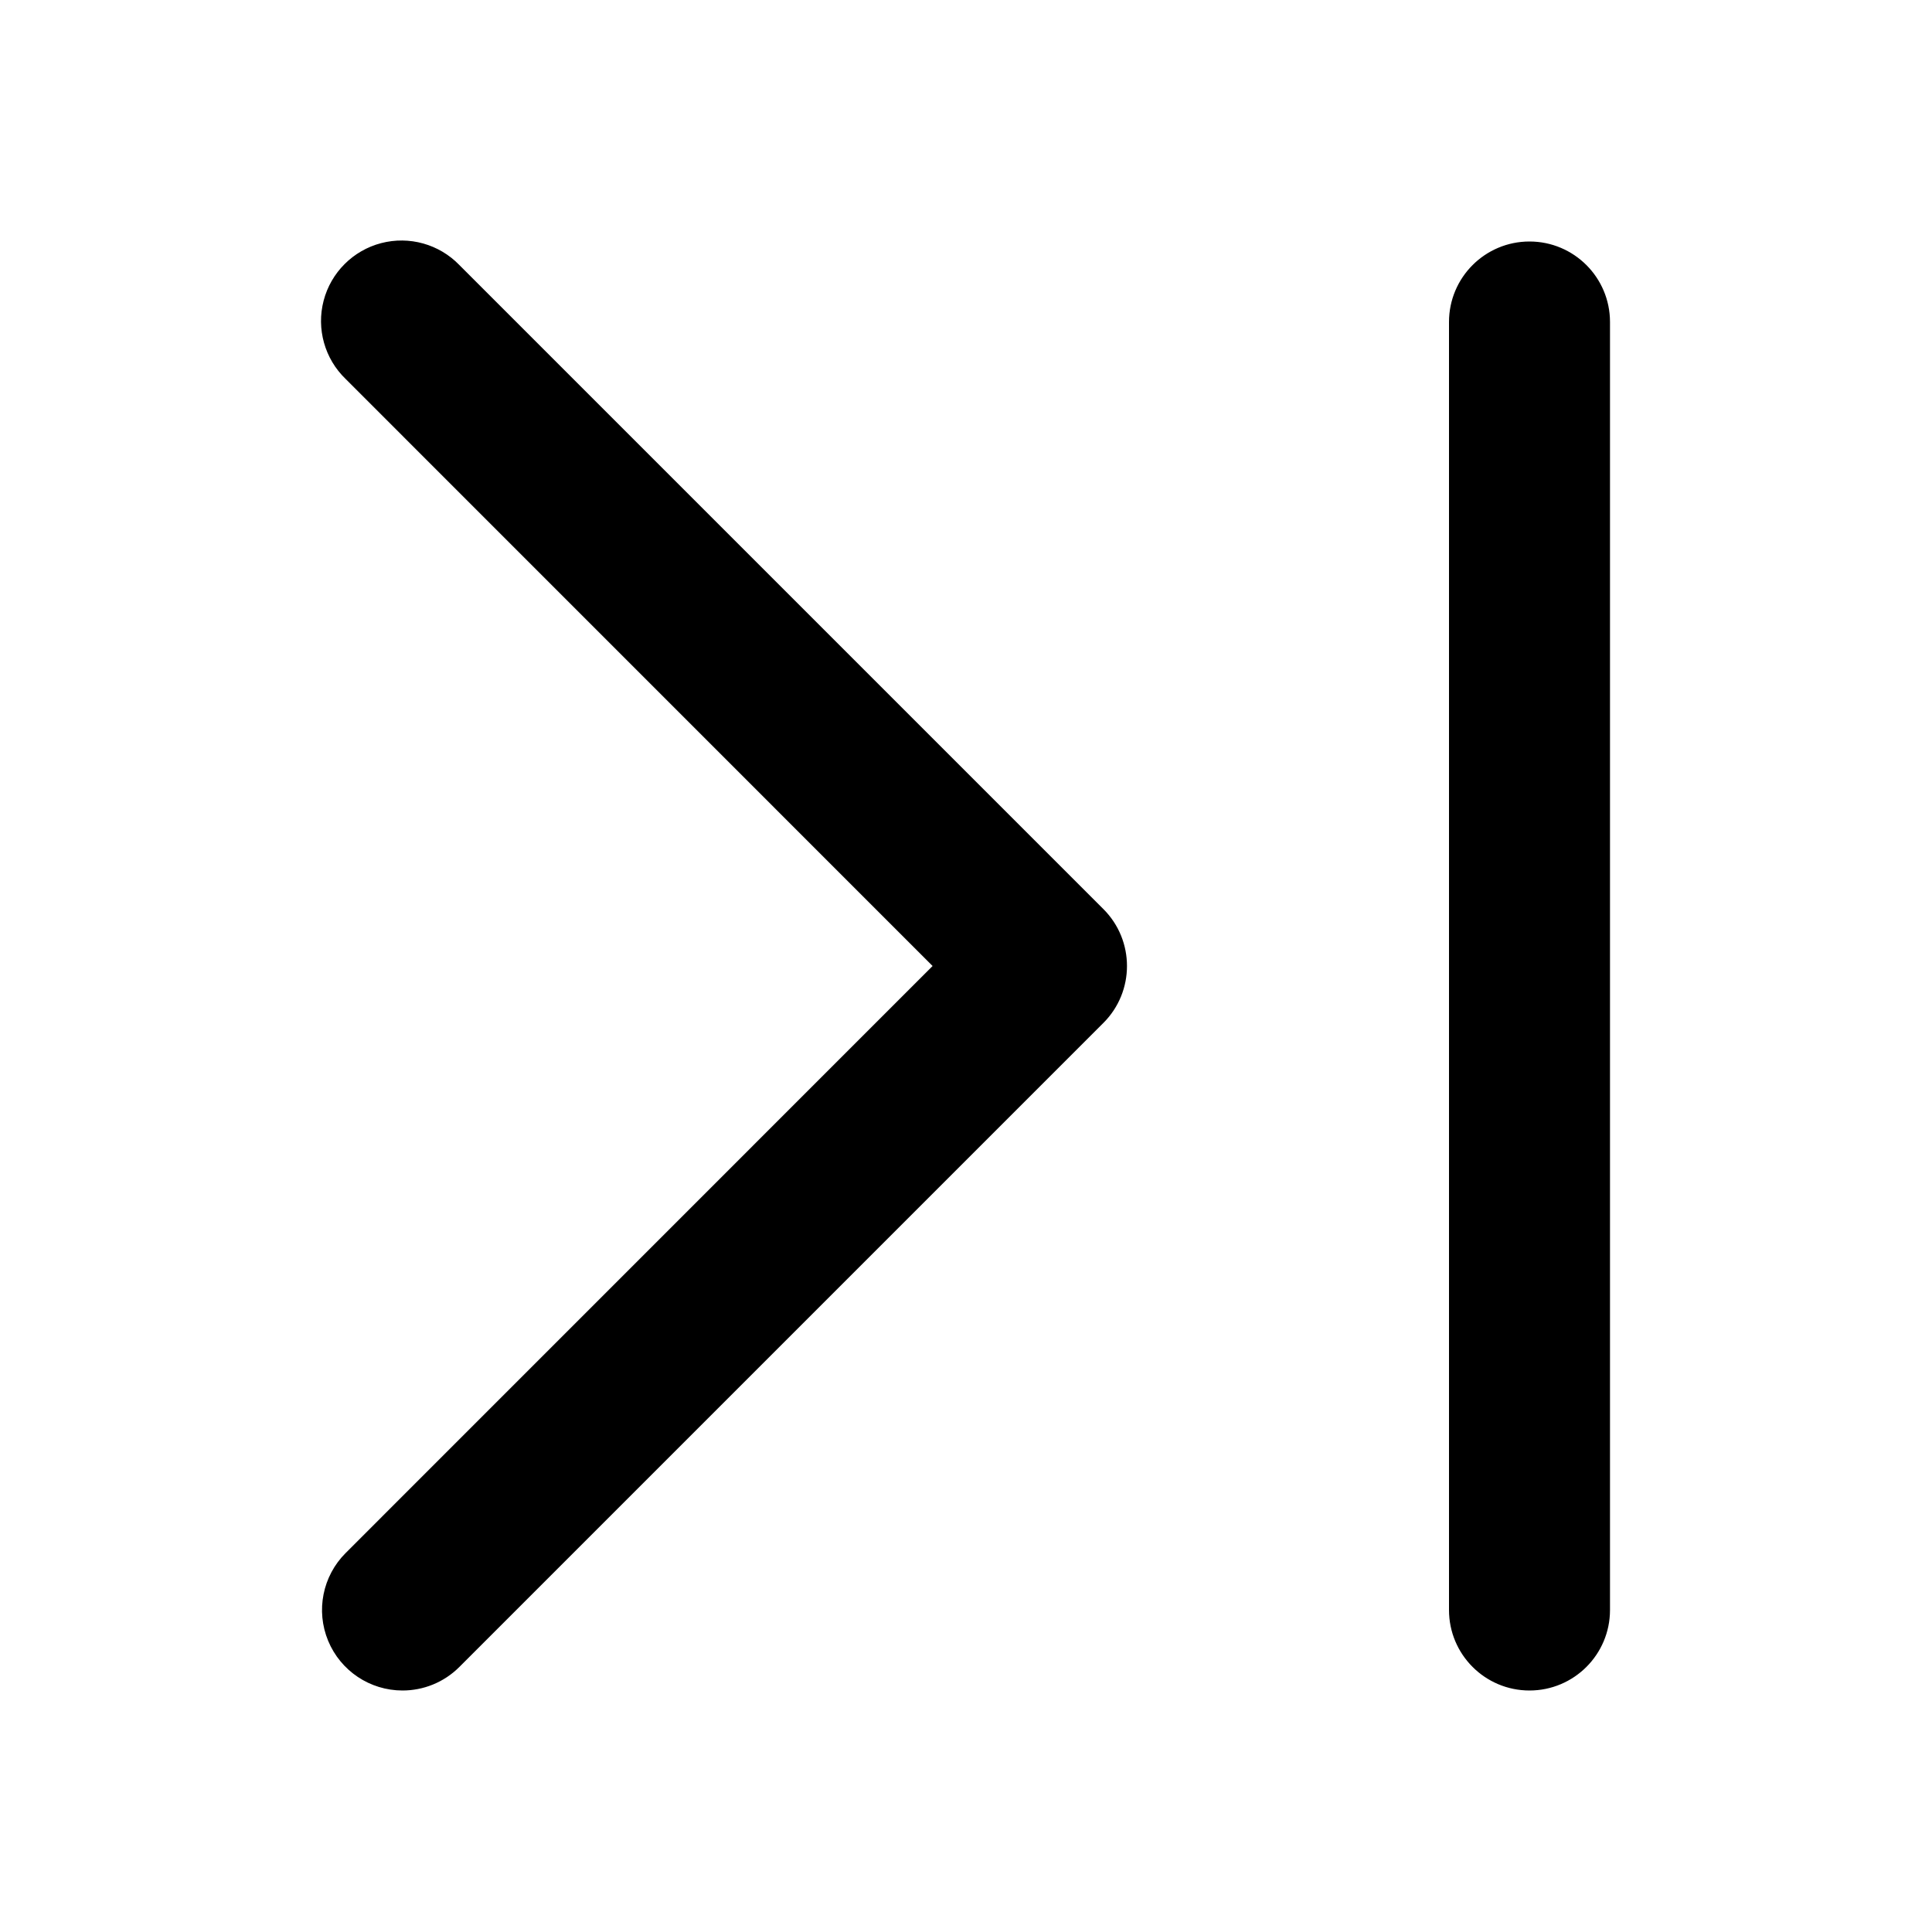
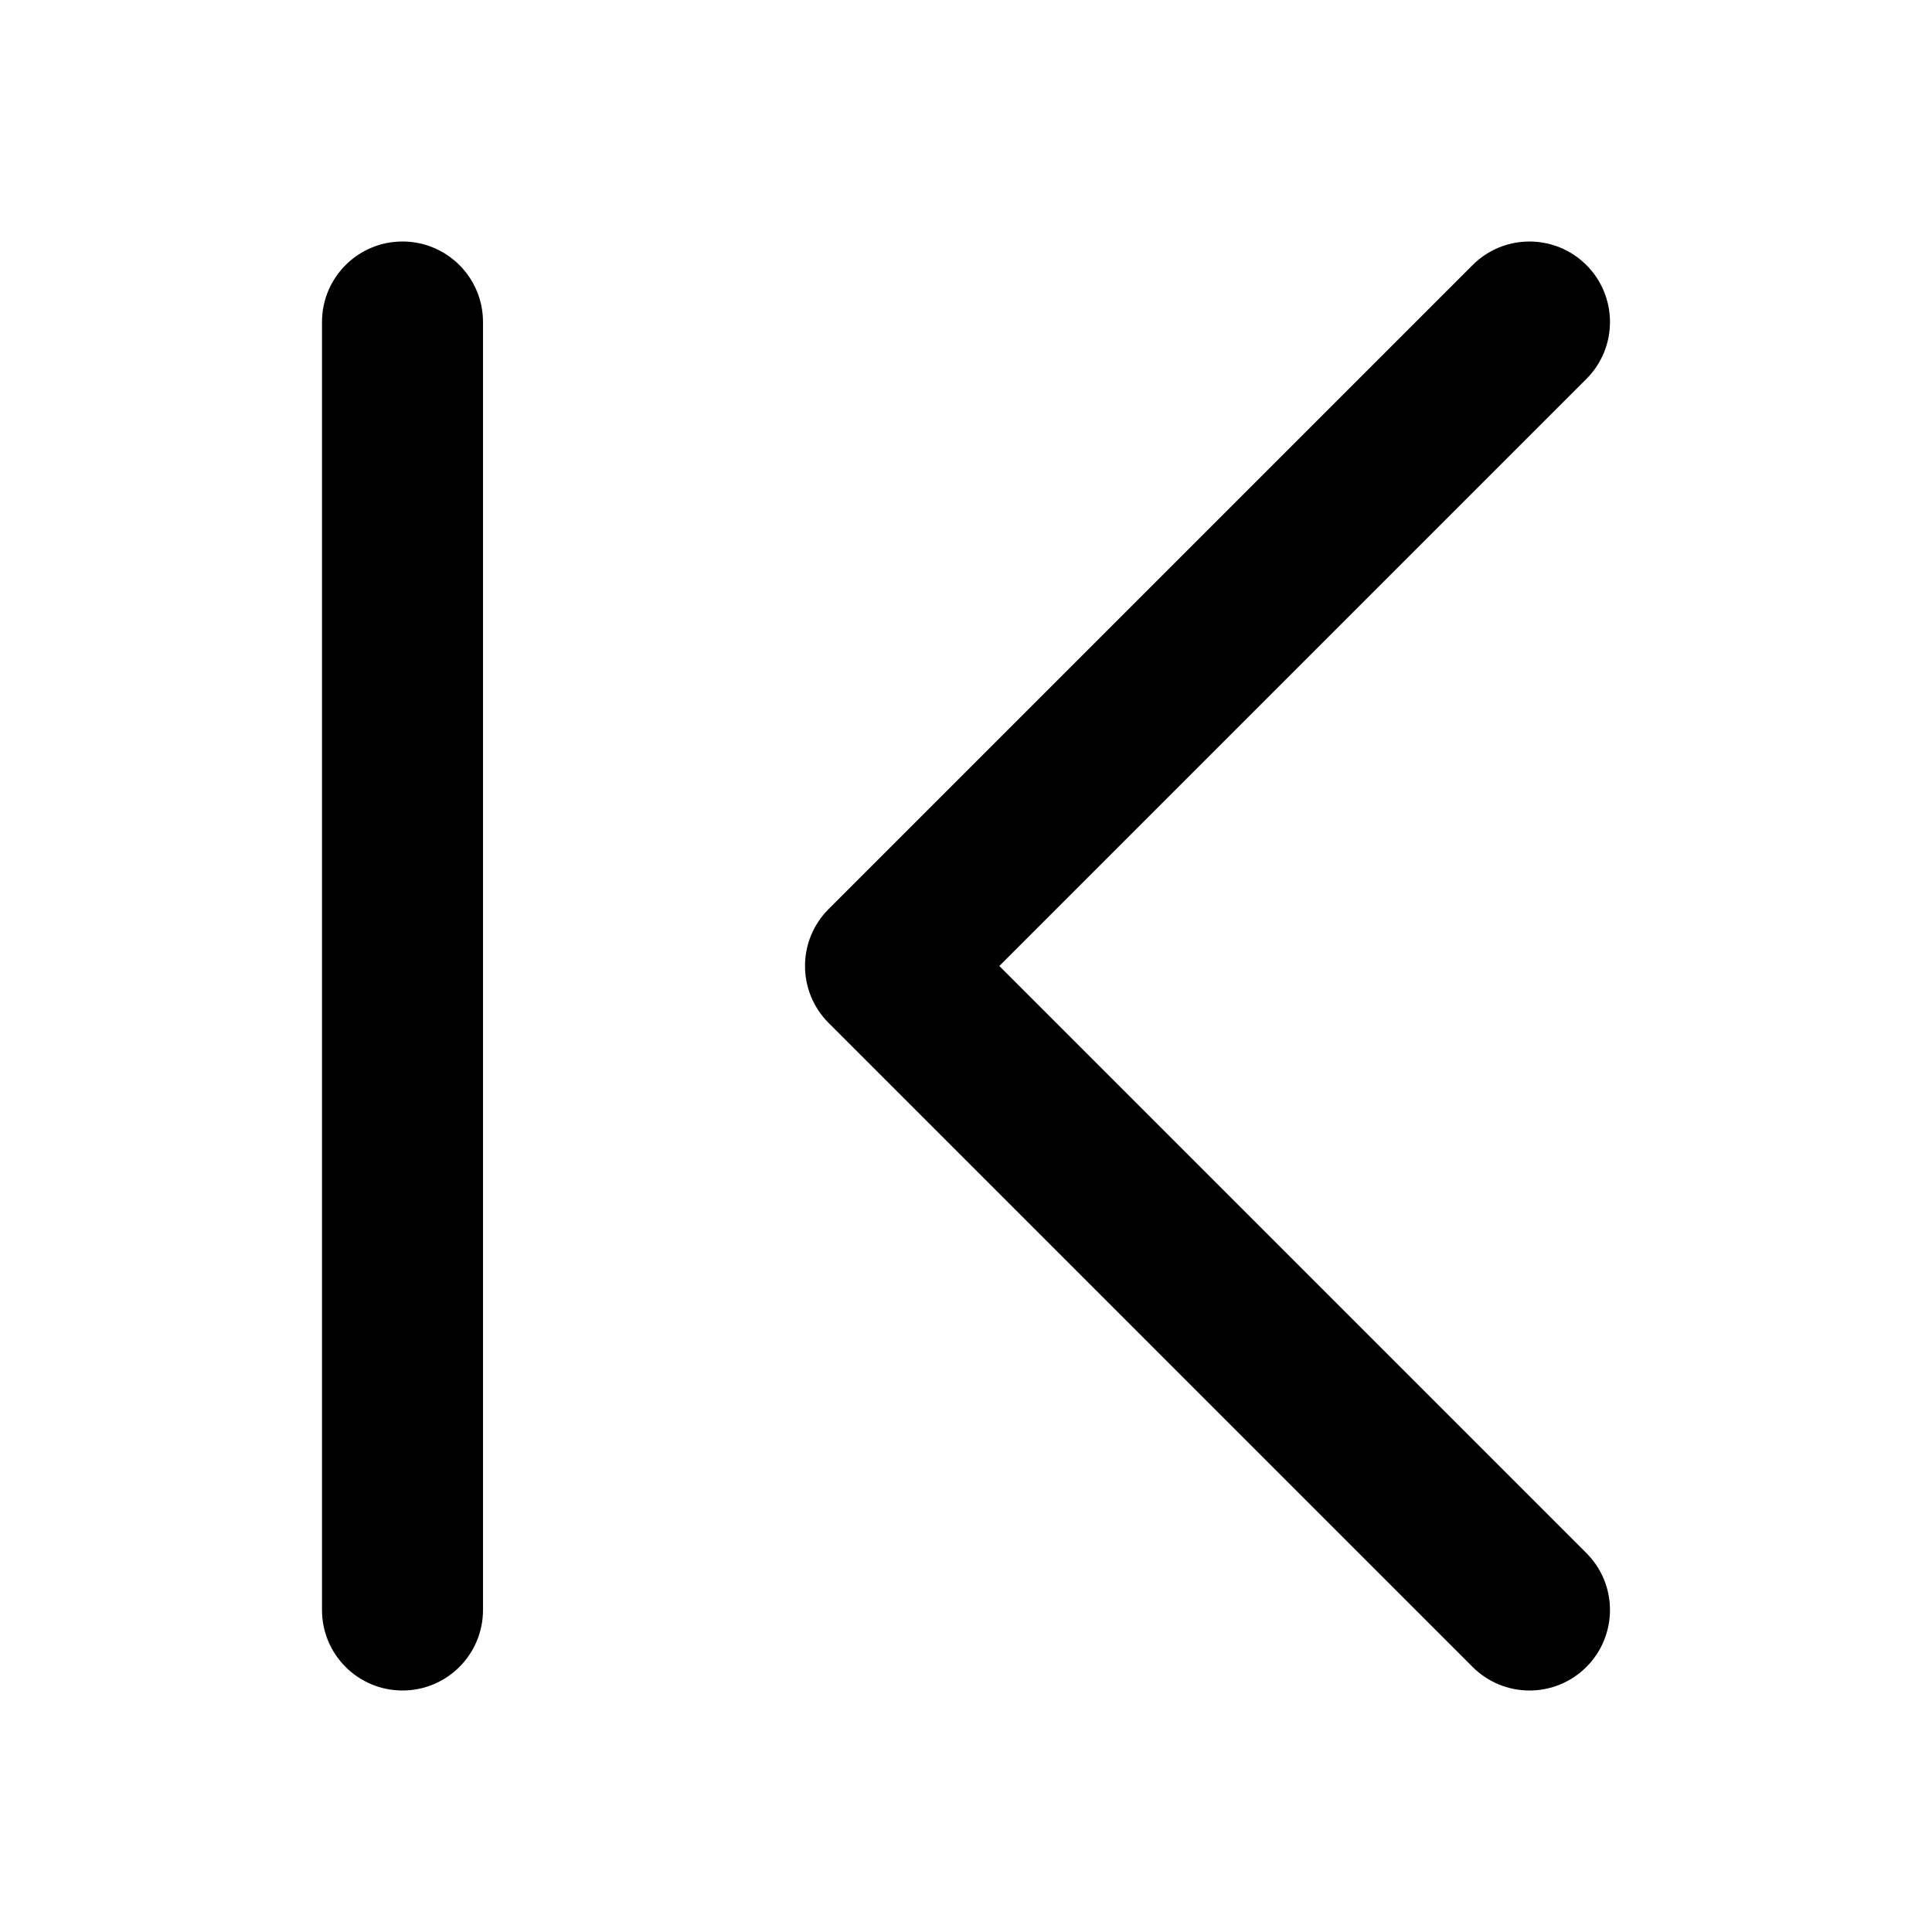
- <svg xmlns="http://www.w3.org/2000/svg" width="48" height="48" viewBox="0 0 48 48">
-   <path d="M10 42a2 2 0 0 1-1.414-3.414L23.17 24 8.586 9.414a2 2 0 1 1 2.828-2.828l16 16a2 2 0 0 1 0 2.828l-16 16c-.39.39-.902.586-1.414.586Zm28 0a2 2 0 0 1-2-2V8a2 2 0 0 1 4 0v32a2 2 0 0 1-2 2Z" />
+ <svg width="24" height="24" viewBox="0 0 24 24">
+   <path d="M19 21a.997.997 0 0 1-.707-.293l-8-8a1 1 0 0 1 0-1.414l8-8a1 1 0 0 1 1.414 0 1 1 0 0 1 0 1.414L12.414 12l7.293 7.293a1 1 0 0 1 0 1.414A.996.996 0 0 1 19 21ZM5 21a1 1 0 0 1-1-1V4a1 1 0 0 1 2 0v16a1 1 0 0 1-1 1Z" />
</svg>
